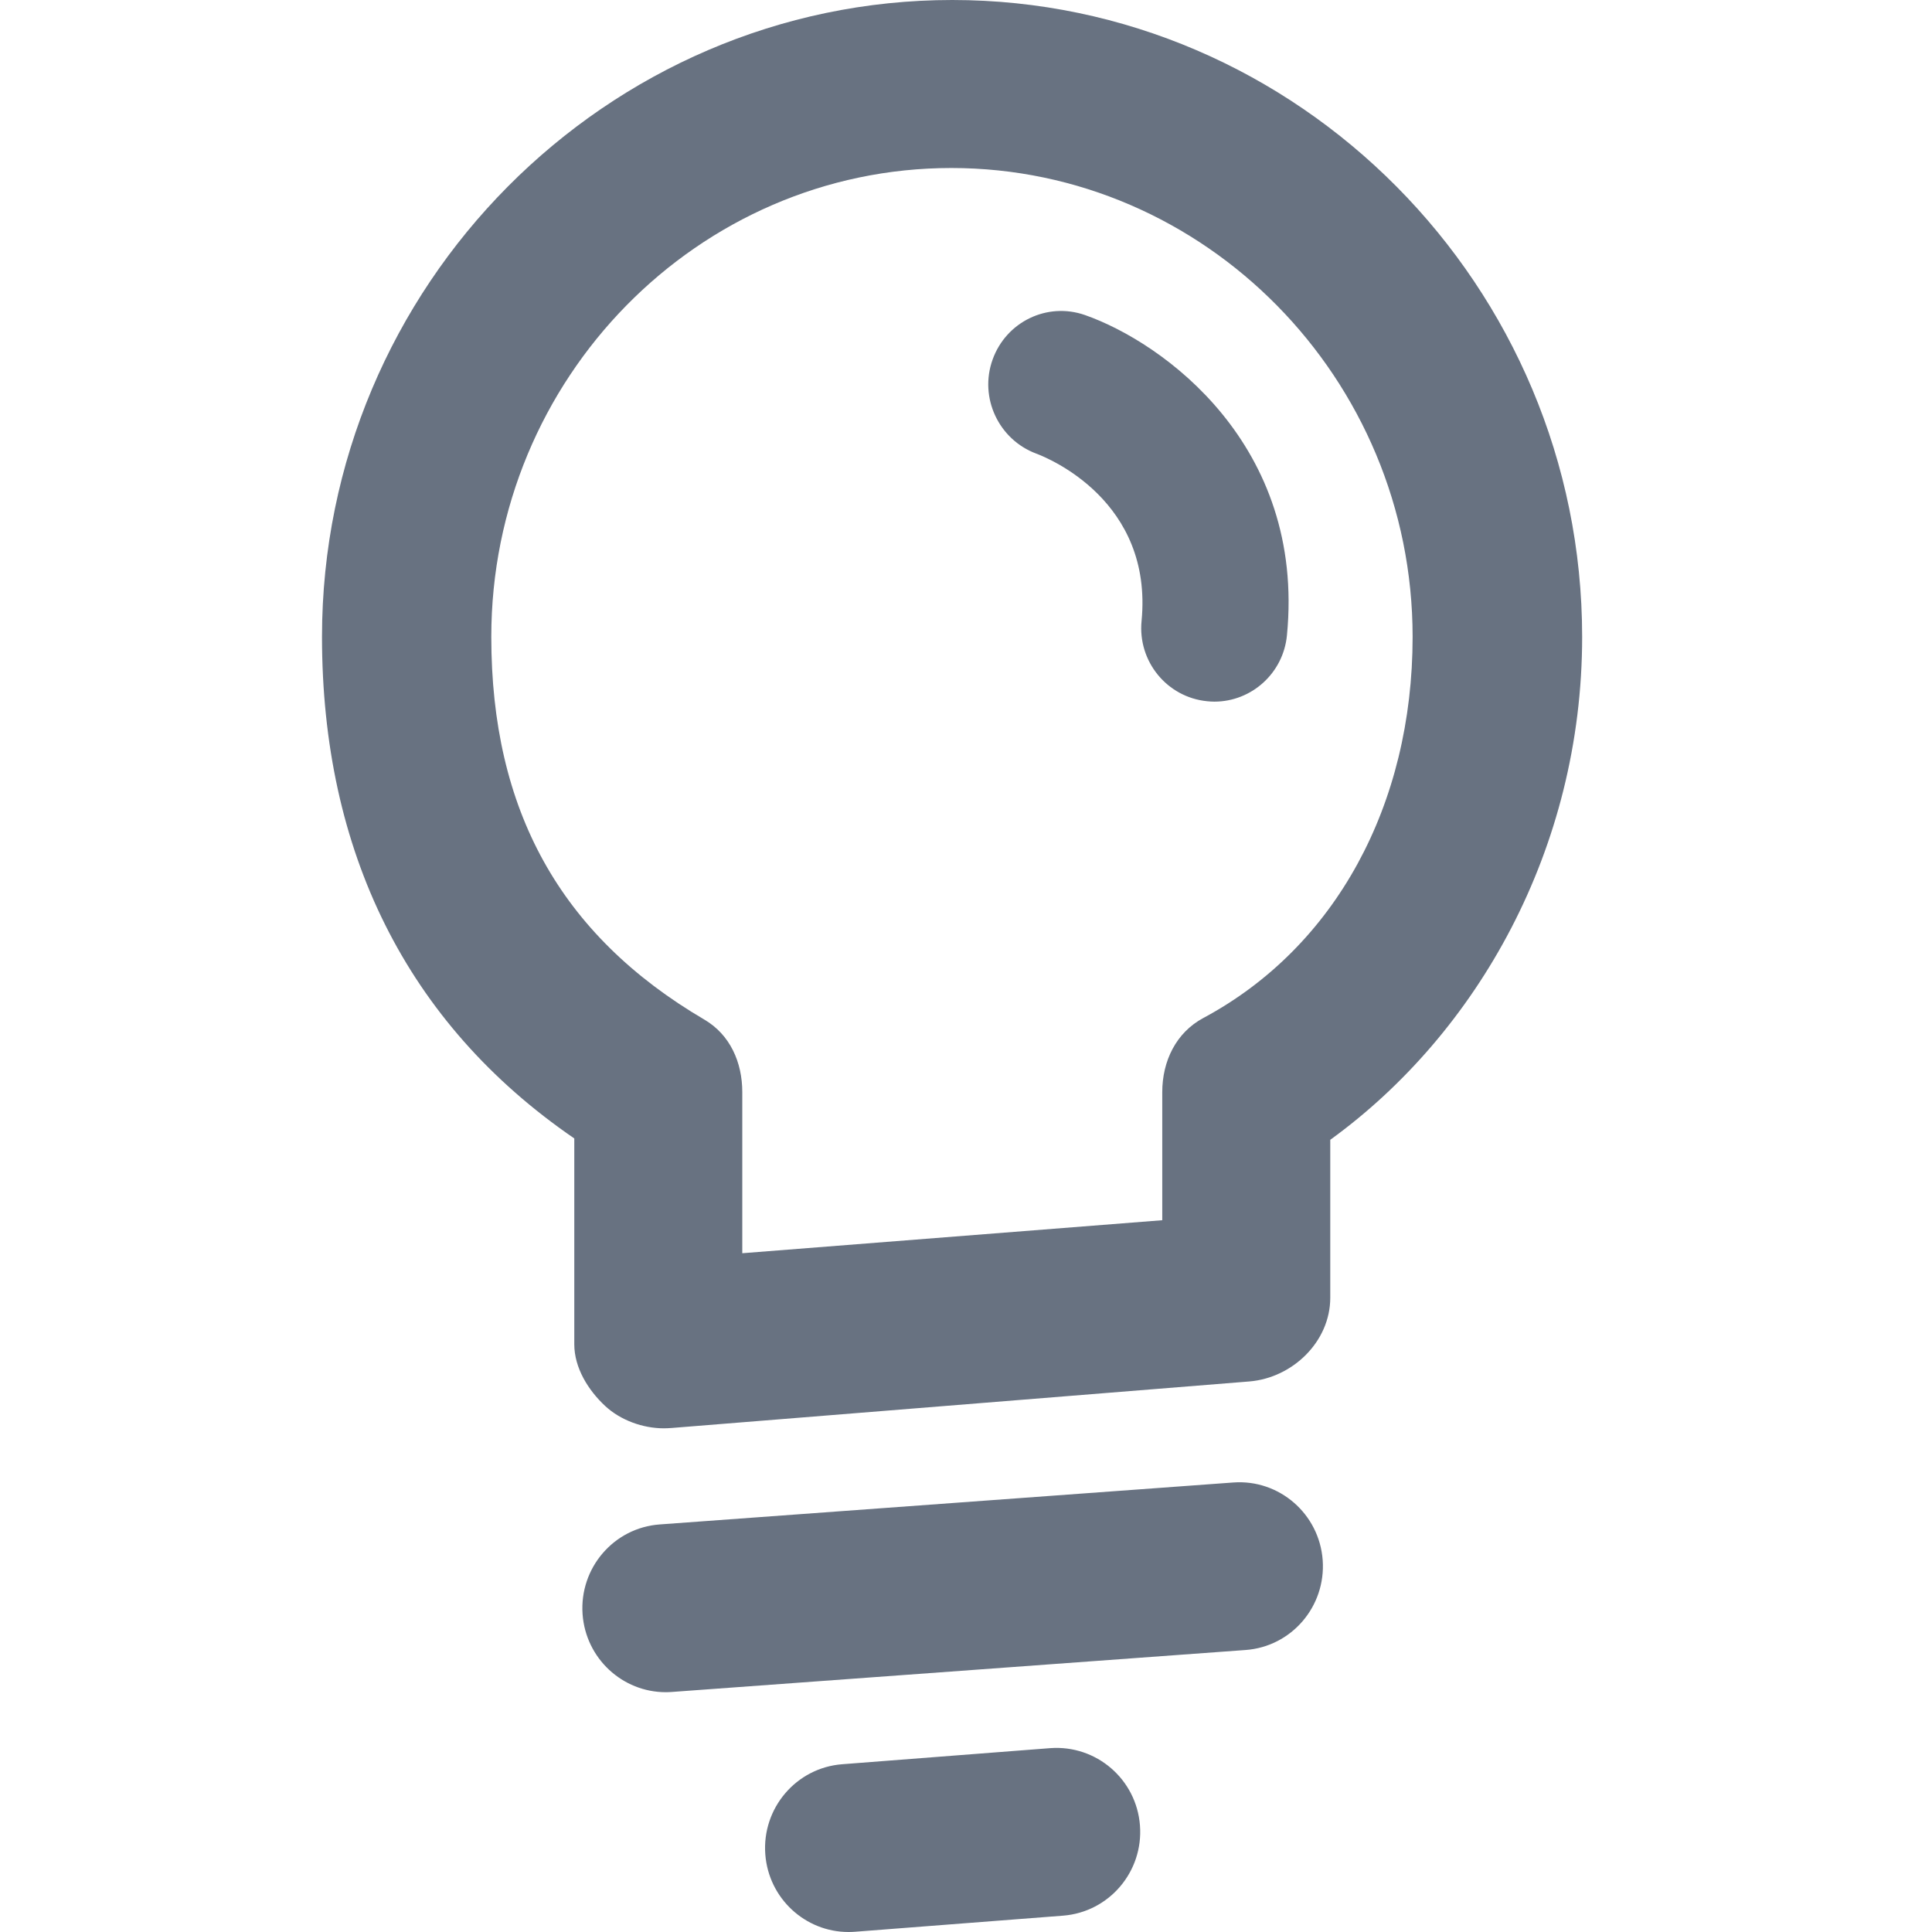
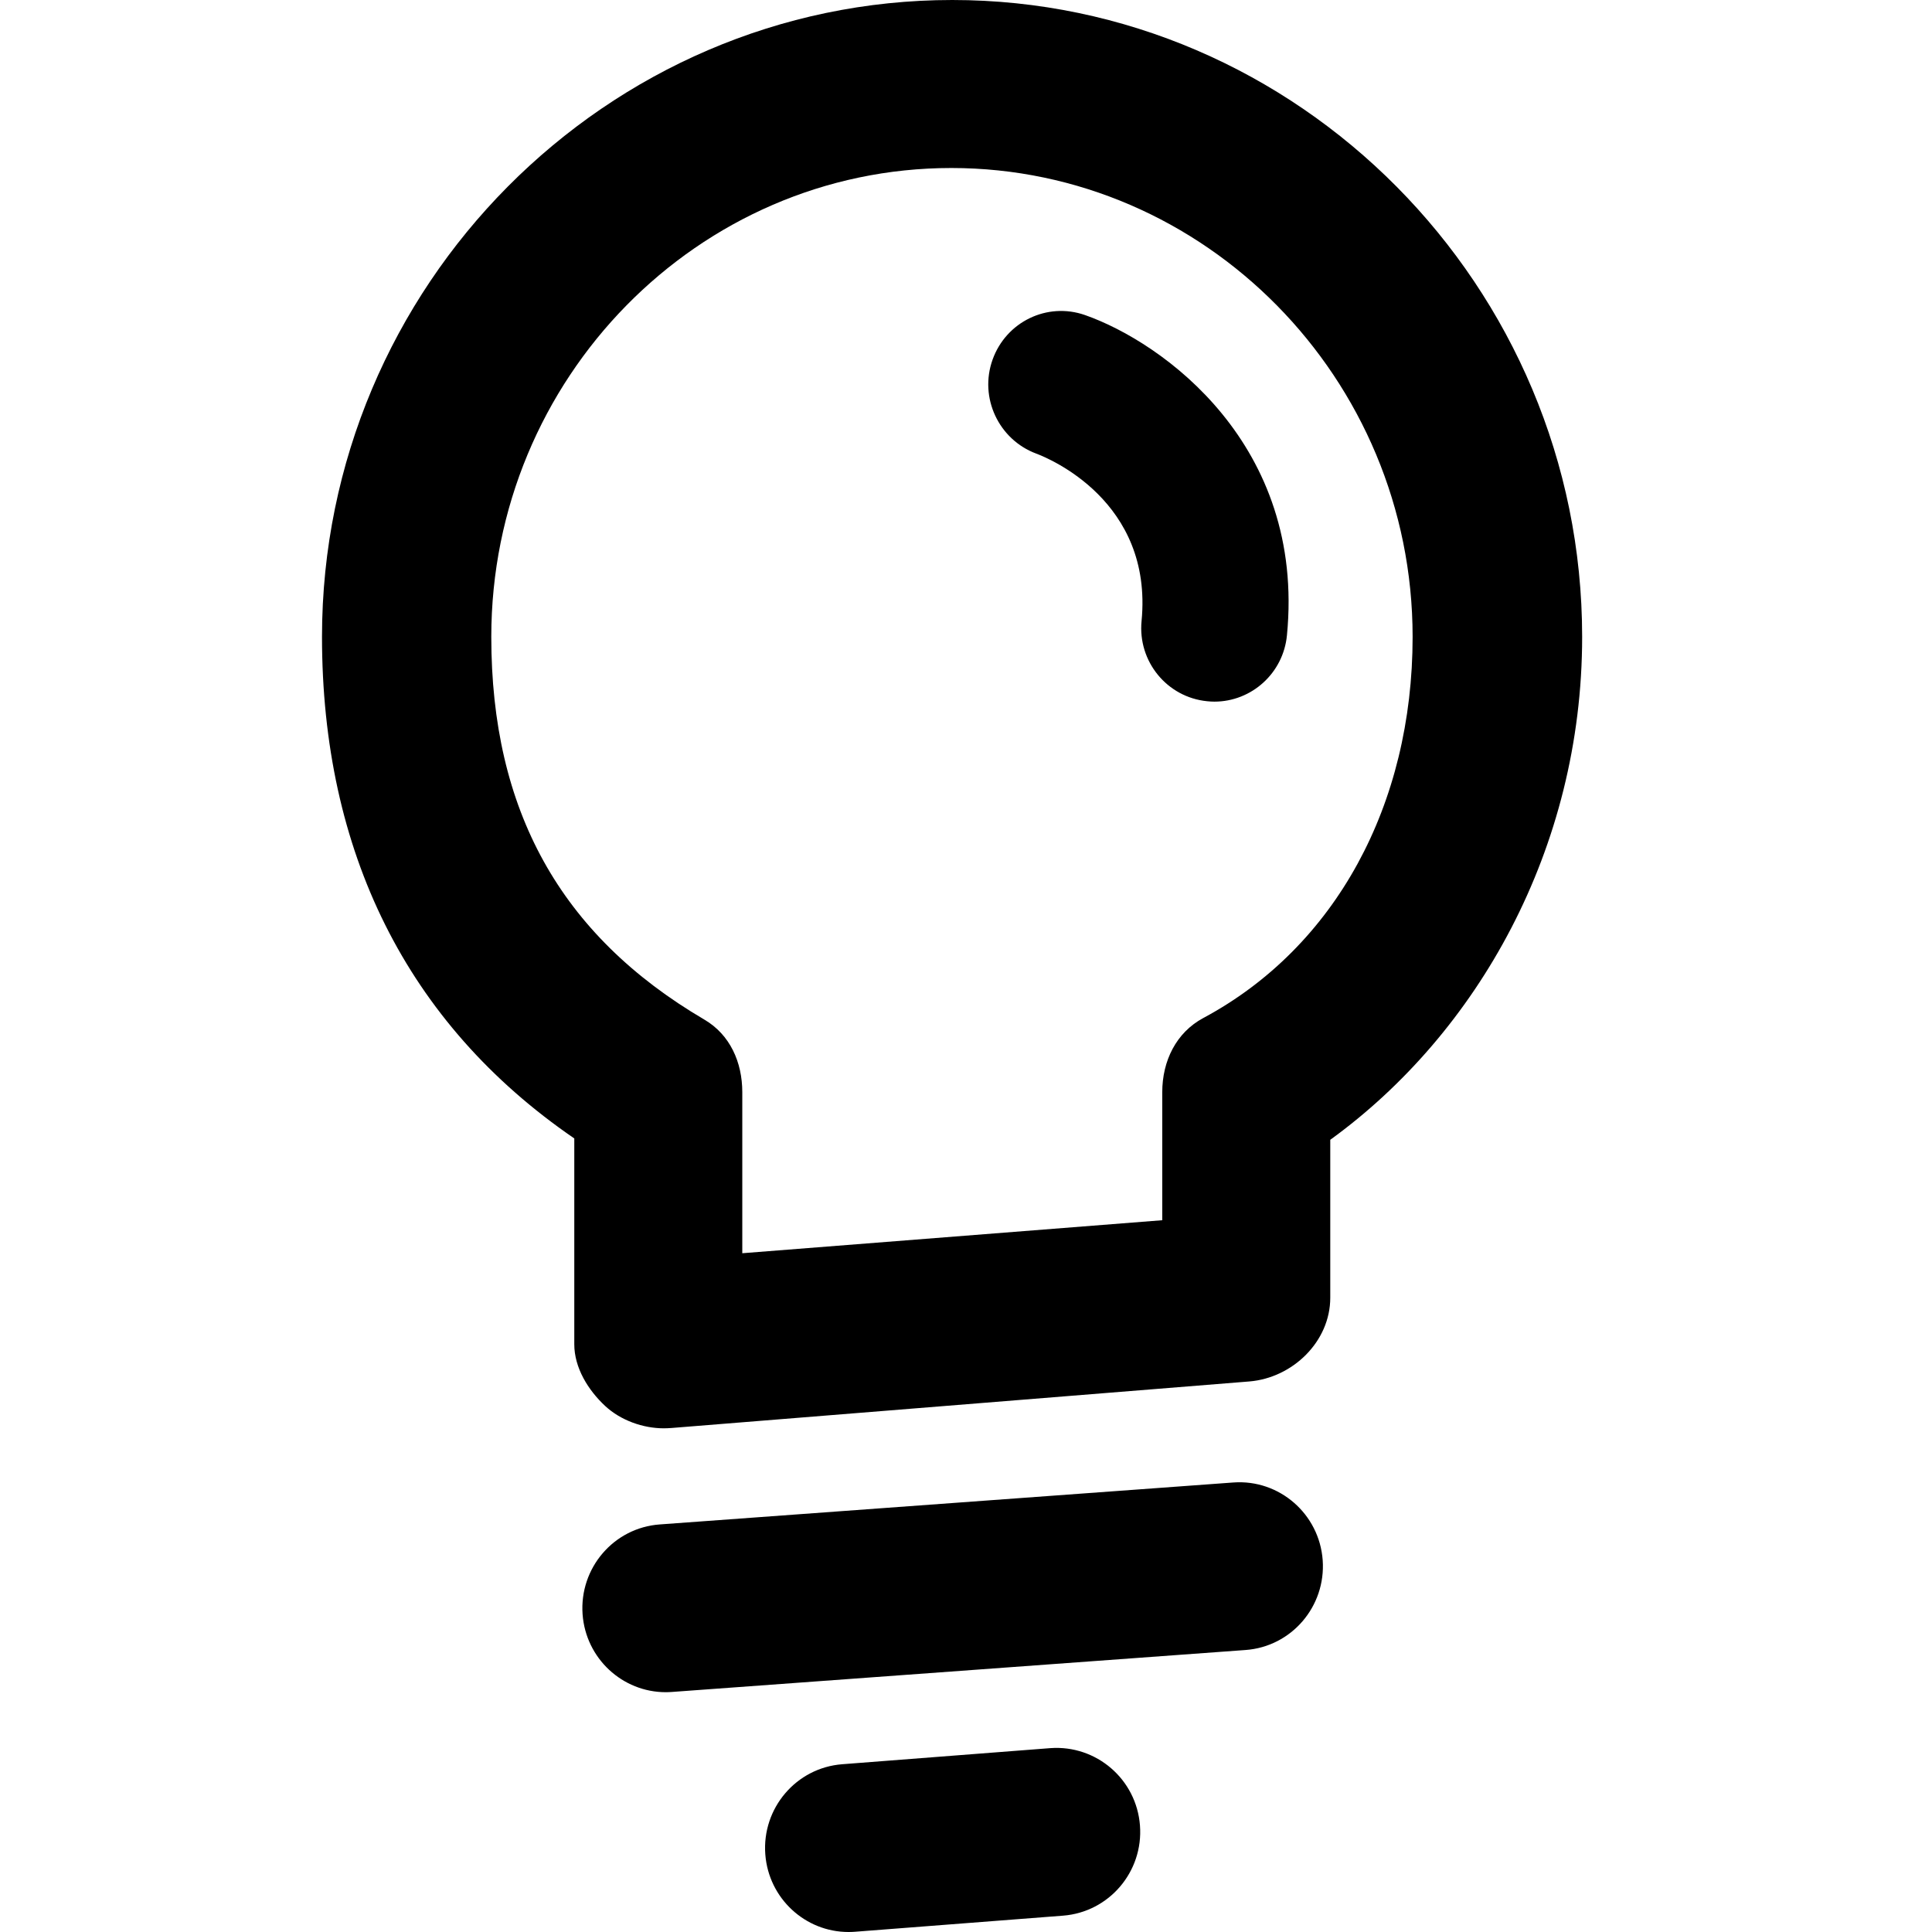
<svg xmlns="http://www.w3.org/2000/svg" width="24" height="24" viewBox="0 0 24 24">
-   <path fill="#687281" fill-rule="evenodd" d="M15.987,7.891 C15.942,8.363 15.547,8.716 15.085,8.716 C15.056,8.716 15.026,8.714 14.996,8.711 C14.497,8.662 14.132,8.216 14.181,7.714 C14.325,6.221 13.022,5.691 12.873,5.635 C12.406,5.461 12.161,4.94 12.33,4.468 C12.498,3.997 13.009,3.749 13.479,3.914 C14.447,4.254 16.217,5.523 15.987,7.891 M14.161,22.676 C14.205,23.251 13.778,23.752 13.206,23.797 L10.621,23.997 C10.594,23.999 10.567,24 10.54,24 C10.004,24 9.549,23.584 9.507,23.037 C9.463,22.462 9.891,21.96 10.462,21.916 L13.047,21.716 C13.619,21.674 14.117,22.102 14.161,22.676 M16.431,19.381 C16.472,19.956 16.043,20.456 15.472,20.497 L8.347,21.018 C8.321,21.02 8.296,21.021 8.27,21.021 C7.732,21.021 7.277,20.602 7.237,20.053 C7.196,19.478 7.625,18.978 8.196,18.937 L15.321,18.416 C15.891,18.374 16.389,18.806 16.431,19.381 M14.948,12.646 C14.61,12.827 14.438,13.181 14.438,13.567 L14.438,15.158 L9.221,15.568 L9.221,13.567 C9.221,13.196 9.069,12.853 8.75,12.666 C6.954,11.612 6.103,10.057 6.103,7.911 C6.103,4.7 8.673,2.087 11.818,2.087 C14.964,2.087 17.548,4.7 17.548,7.911 C17.548,9.995 16.592,11.765 14.948,12.646 M11.829,0 C7.54,0 4,3.549 4,7.911 C4,10.57 5.047,12.712 7.134,14.142 L7.134,16.699 C7.134,16.99 7.305,17.268 7.518,17.466 C7.71,17.644 7.987,17.743 8.246,17.743 C8.274,17.743 8.314,17.741 8.342,17.739 L15.519,17.161 C16.058,17.117 16.525,16.665 16.525,16.121 L16.525,14.159 C18.351,12.836 19.654,10.546 19.654,7.911 C19.654,3.549 16.119,0 11.829,0" />
+   <path fill-rule="evenodd" d="M15.987,7.891 C15.942,8.363 15.547,8.716 15.085,8.716 C15.056,8.716 15.026,8.714 14.996,8.711 C14.497,8.662 14.132,8.216 14.181,7.714 C14.325,6.221 13.022,5.691 12.873,5.635 C12.406,5.461 12.161,4.94 12.33,4.468 C12.498,3.997 13.009,3.749 13.479,3.914 C14.447,4.254 16.217,5.523 15.987,7.891 M14.161,22.676 C14.205,23.251 13.778,23.752 13.206,23.797 L10.621,23.997 C10.594,23.999 10.567,24 10.54,24 C10.004,24 9.549,23.584 9.507,23.037 C9.463,22.462 9.891,21.96 10.462,21.916 L13.047,21.716 C13.619,21.674 14.117,22.102 14.161,22.676 M16.431,19.381 C16.472,19.956 16.043,20.456 15.472,20.497 L8.347,21.018 C8.321,21.02 8.296,21.021 8.27,21.021 C7.732,21.021 7.277,20.602 7.237,20.053 C7.196,19.478 7.625,18.978 8.196,18.937 L15.321,18.416 C15.891,18.374 16.389,18.806 16.431,19.381 M14.948,12.646 C14.61,12.827 14.438,13.181 14.438,13.567 L14.438,15.158 L9.221,15.568 L9.221,13.567 C9.221,13.196 9.069,12.853 8.75,12.666 C6.954,11.612 6.103,10.057 6.103,7.911 C6.103,4.7 8.673,2.087 11.818,2.087 C14.964,2.087 17.548,4.7 17.548,7.911 C17.548,9.995 16.592,11.765 14.948,12.646 M11.829,0 C7.54,0 4,3.549 4,7.911 C4,10.57 5.047,12.712 7.134,14.142 L7.134,16.699 C7.134,16.99 7.305,17.268 7.518,17.466 C7.71,17.644 7.987,17.743 8.246,17.743 C8.274,17.743 8.314,17.741 8.342,17.739 L15.519,17.161 C16.058,17.117 16.525,16.665 16.525,16.121 L16.525,14.159 C18.351,12.836 19.654,10.546 19.654,7.911 C19.654,3.549 16.119,0 11.829,0" />
</svg>
